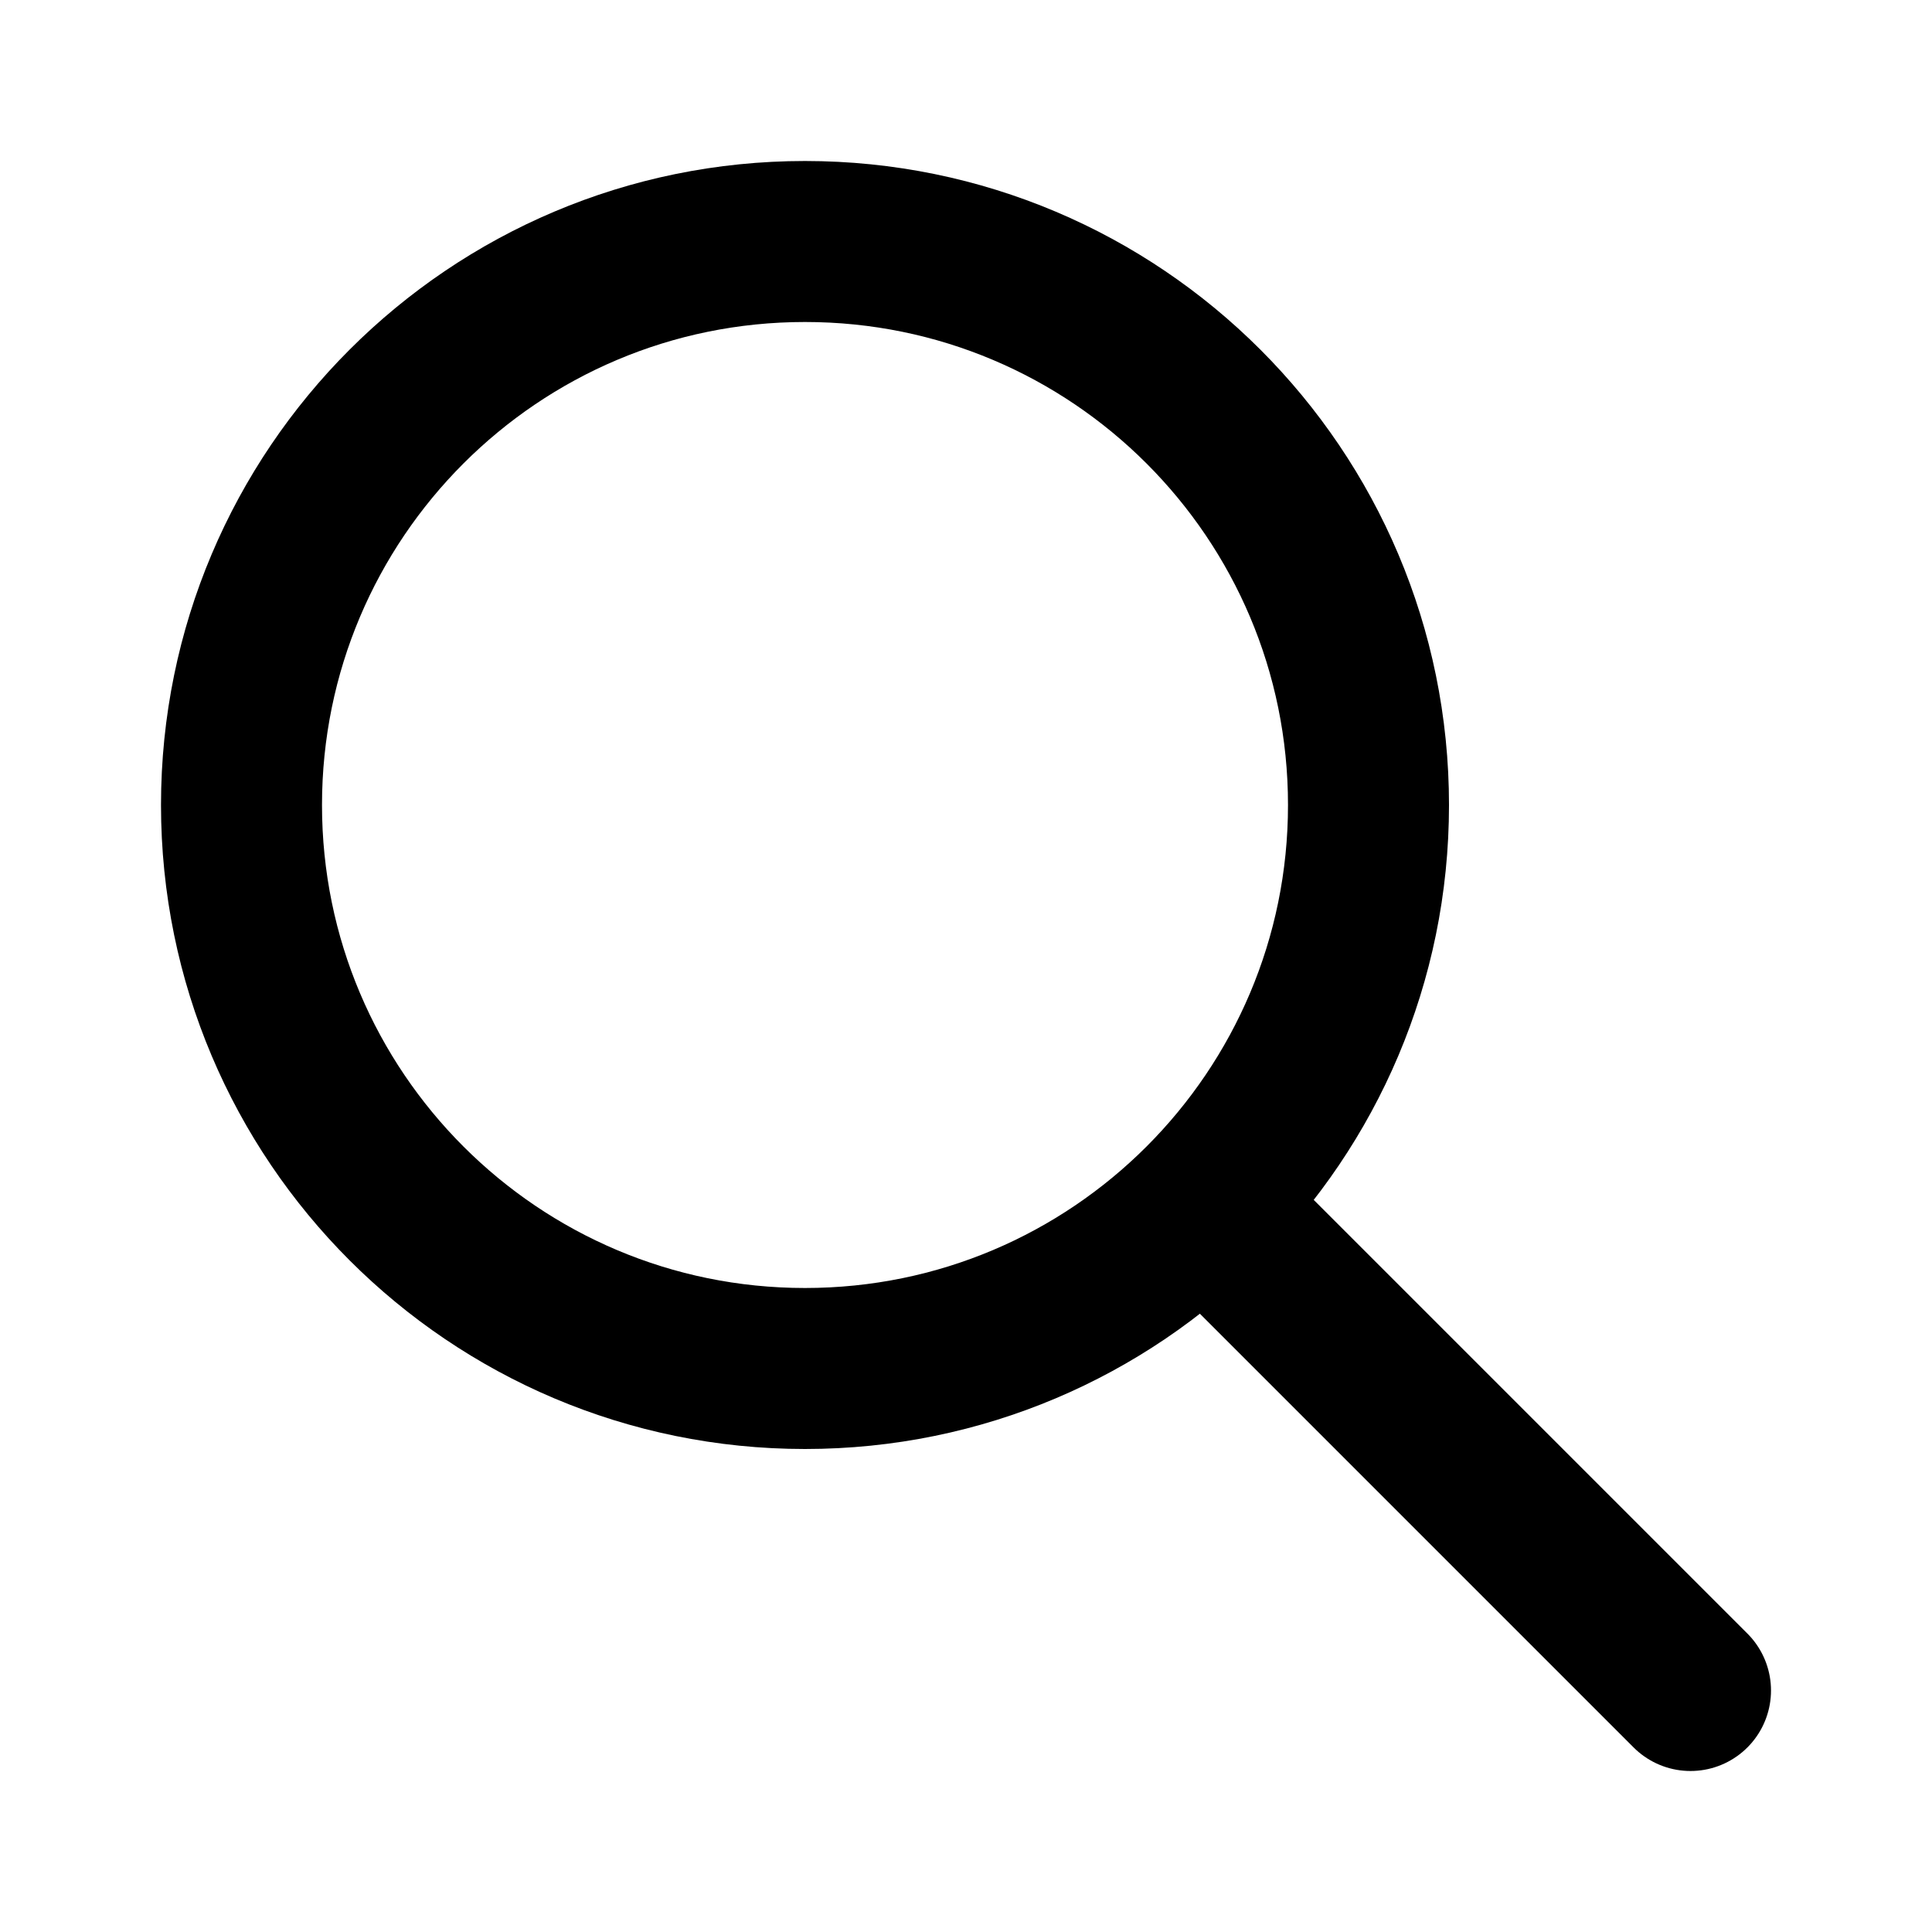
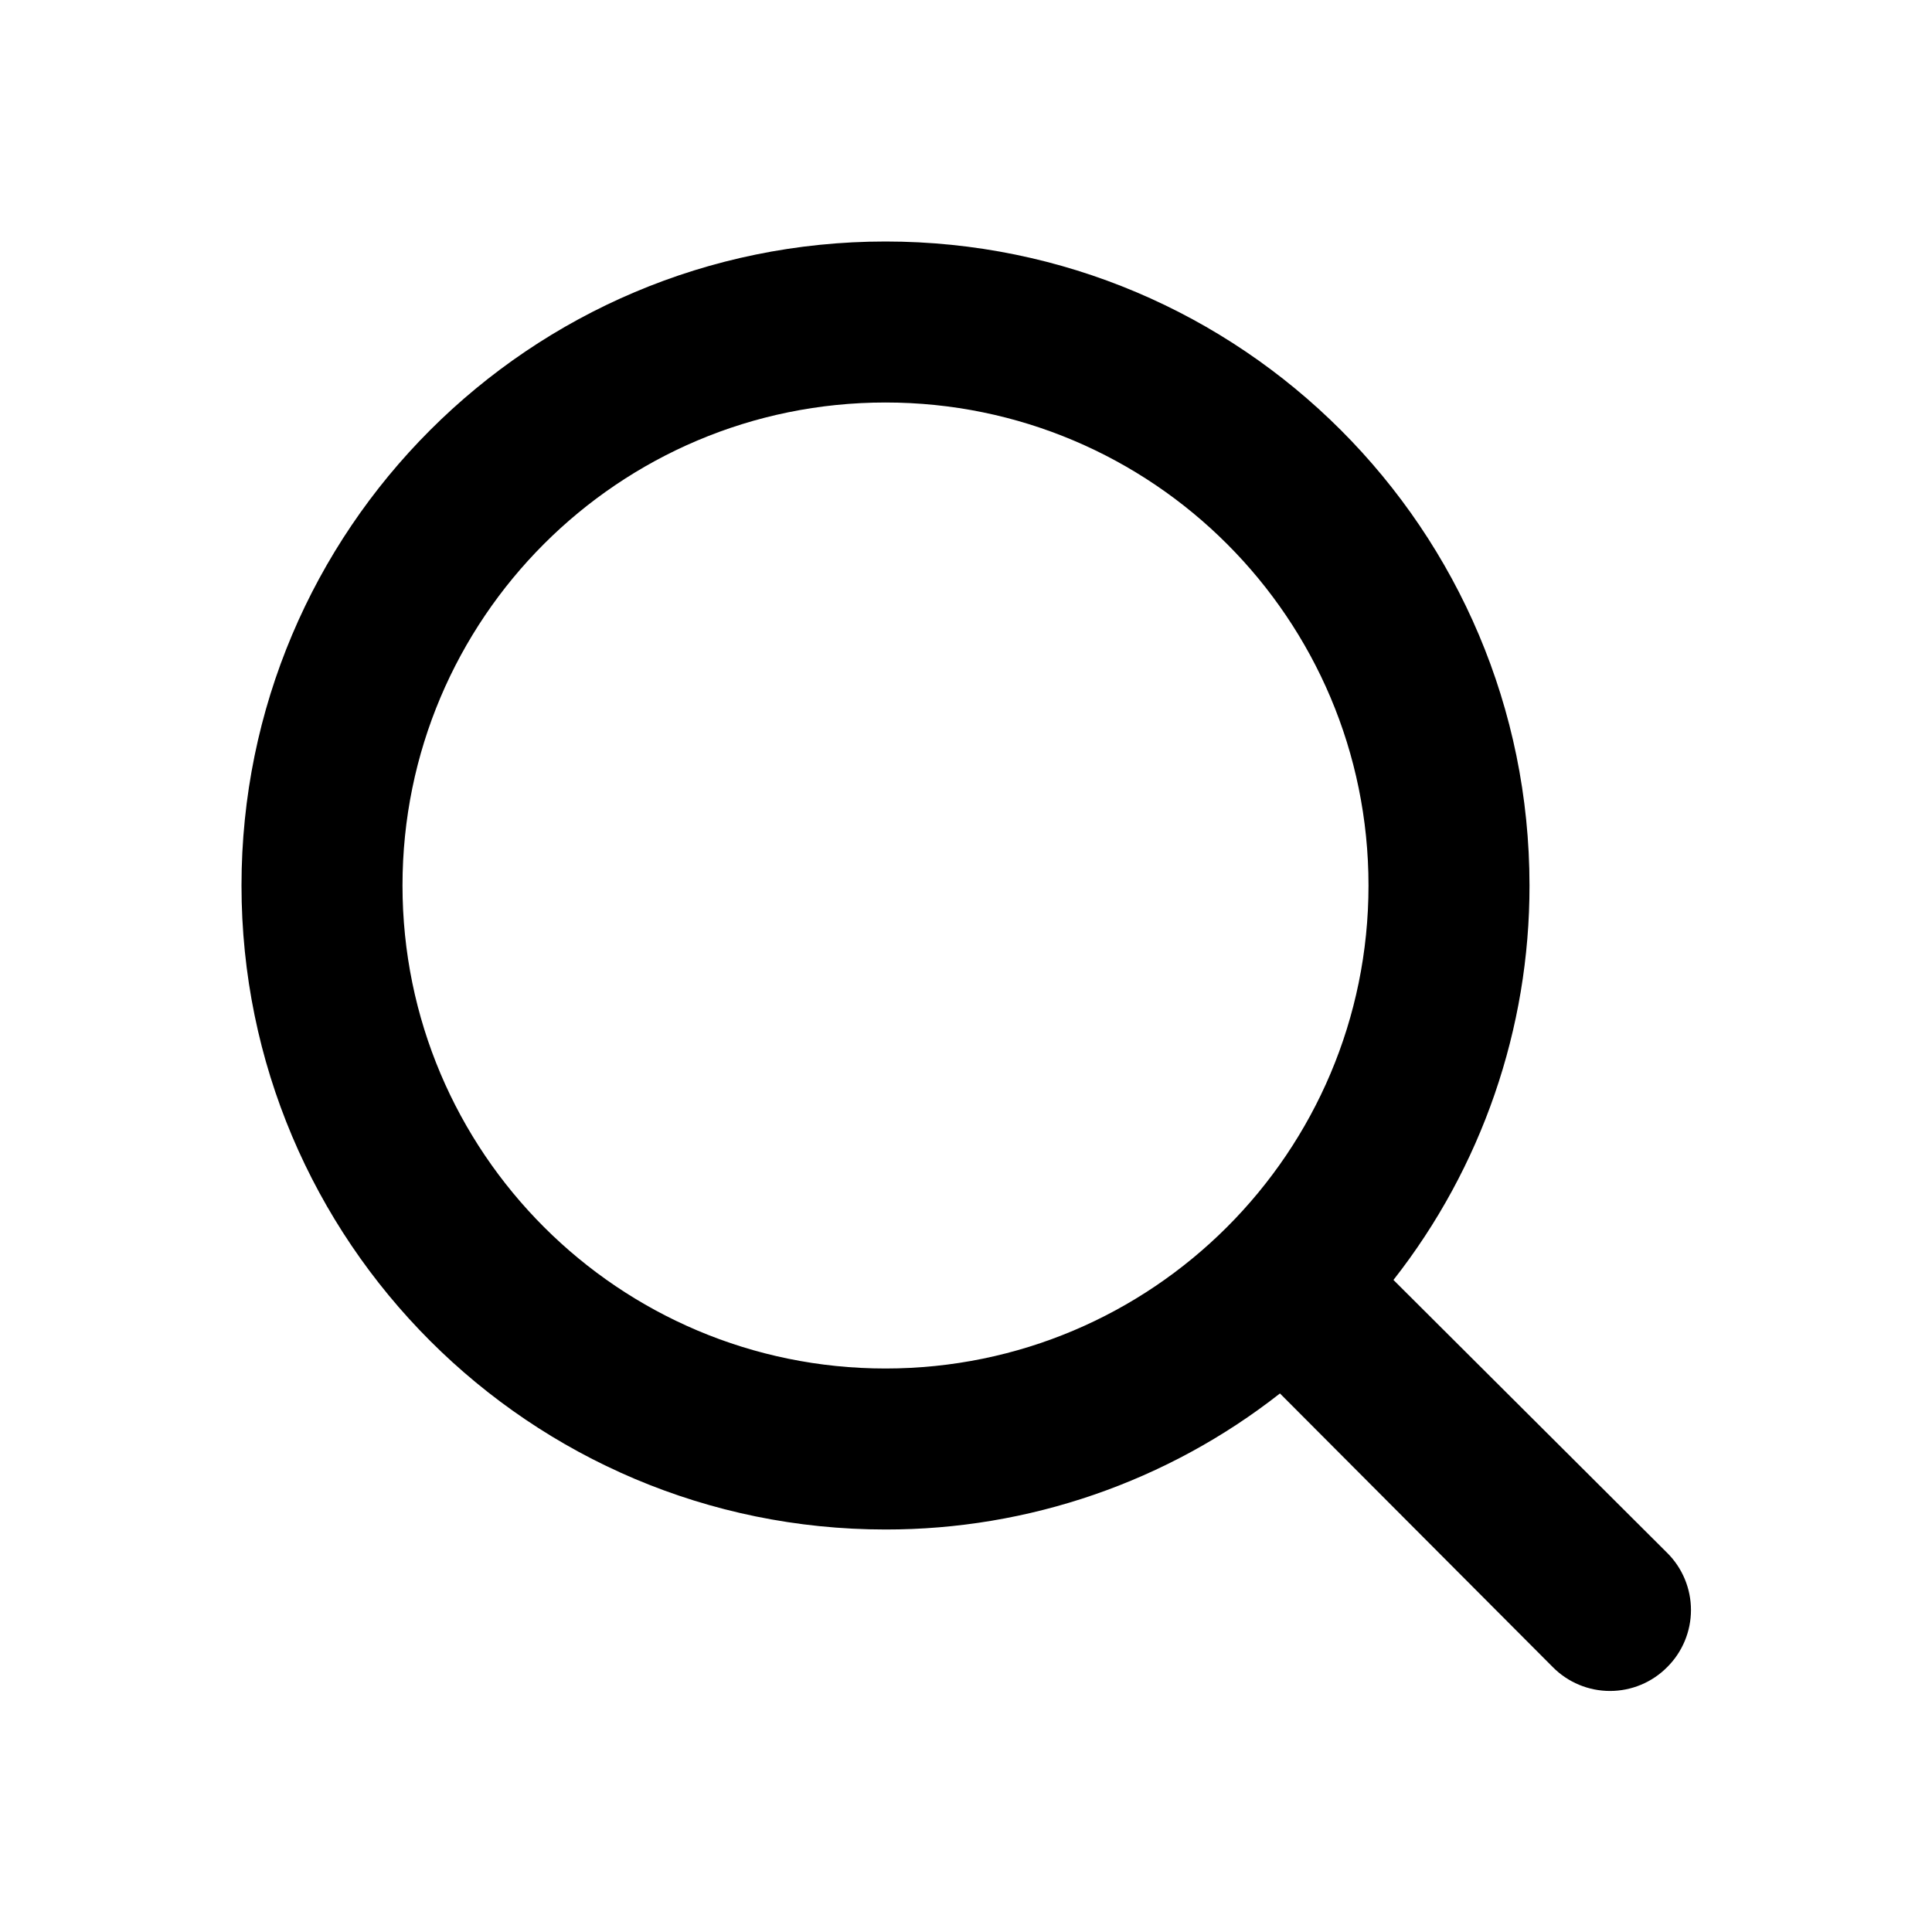
- <svg xmlns="http://www.w3.org/2000/svg" class="icon icon-tabler icon-tabler-search" width="24" height="24" viewBox="0 0 24 24" stroke-width="2" stroke="currentColor" fill="none" stroke-linecap="round" stroke-linejoin="round">
-   <path stroke="none" d="M0 0h24v24H0z" />
-   <circle cx="10" cy="10" r="7" />
-   <line x1="21" y1="21" x2="15" y2="15" />
+ <svg xmlns="http://www.w3.org/2000/svg" t="1685549559064" class="icon" viewBox="0 0 1024 1024" version="1.1" p-id="83876" width="200" height="200">
+   <path d="M883.627 823.04l-145.067-144.64A337.92 337.92 0 0 0 810.667 469.333a341.333 341.333 0 1 0-341.333 341.333 337.92 337.92 0 0 0 209.067-72.107l144.64 145.067a42.667 42.667 0 0 0 60.587 0 42.667 42.667 0 0 0 0-60.587zM213.333 469.333a256 256 0 1 1 256 256 256 256 0 0 1-256-256z" p-id="83877" fill="currentColor" />
</svg>
